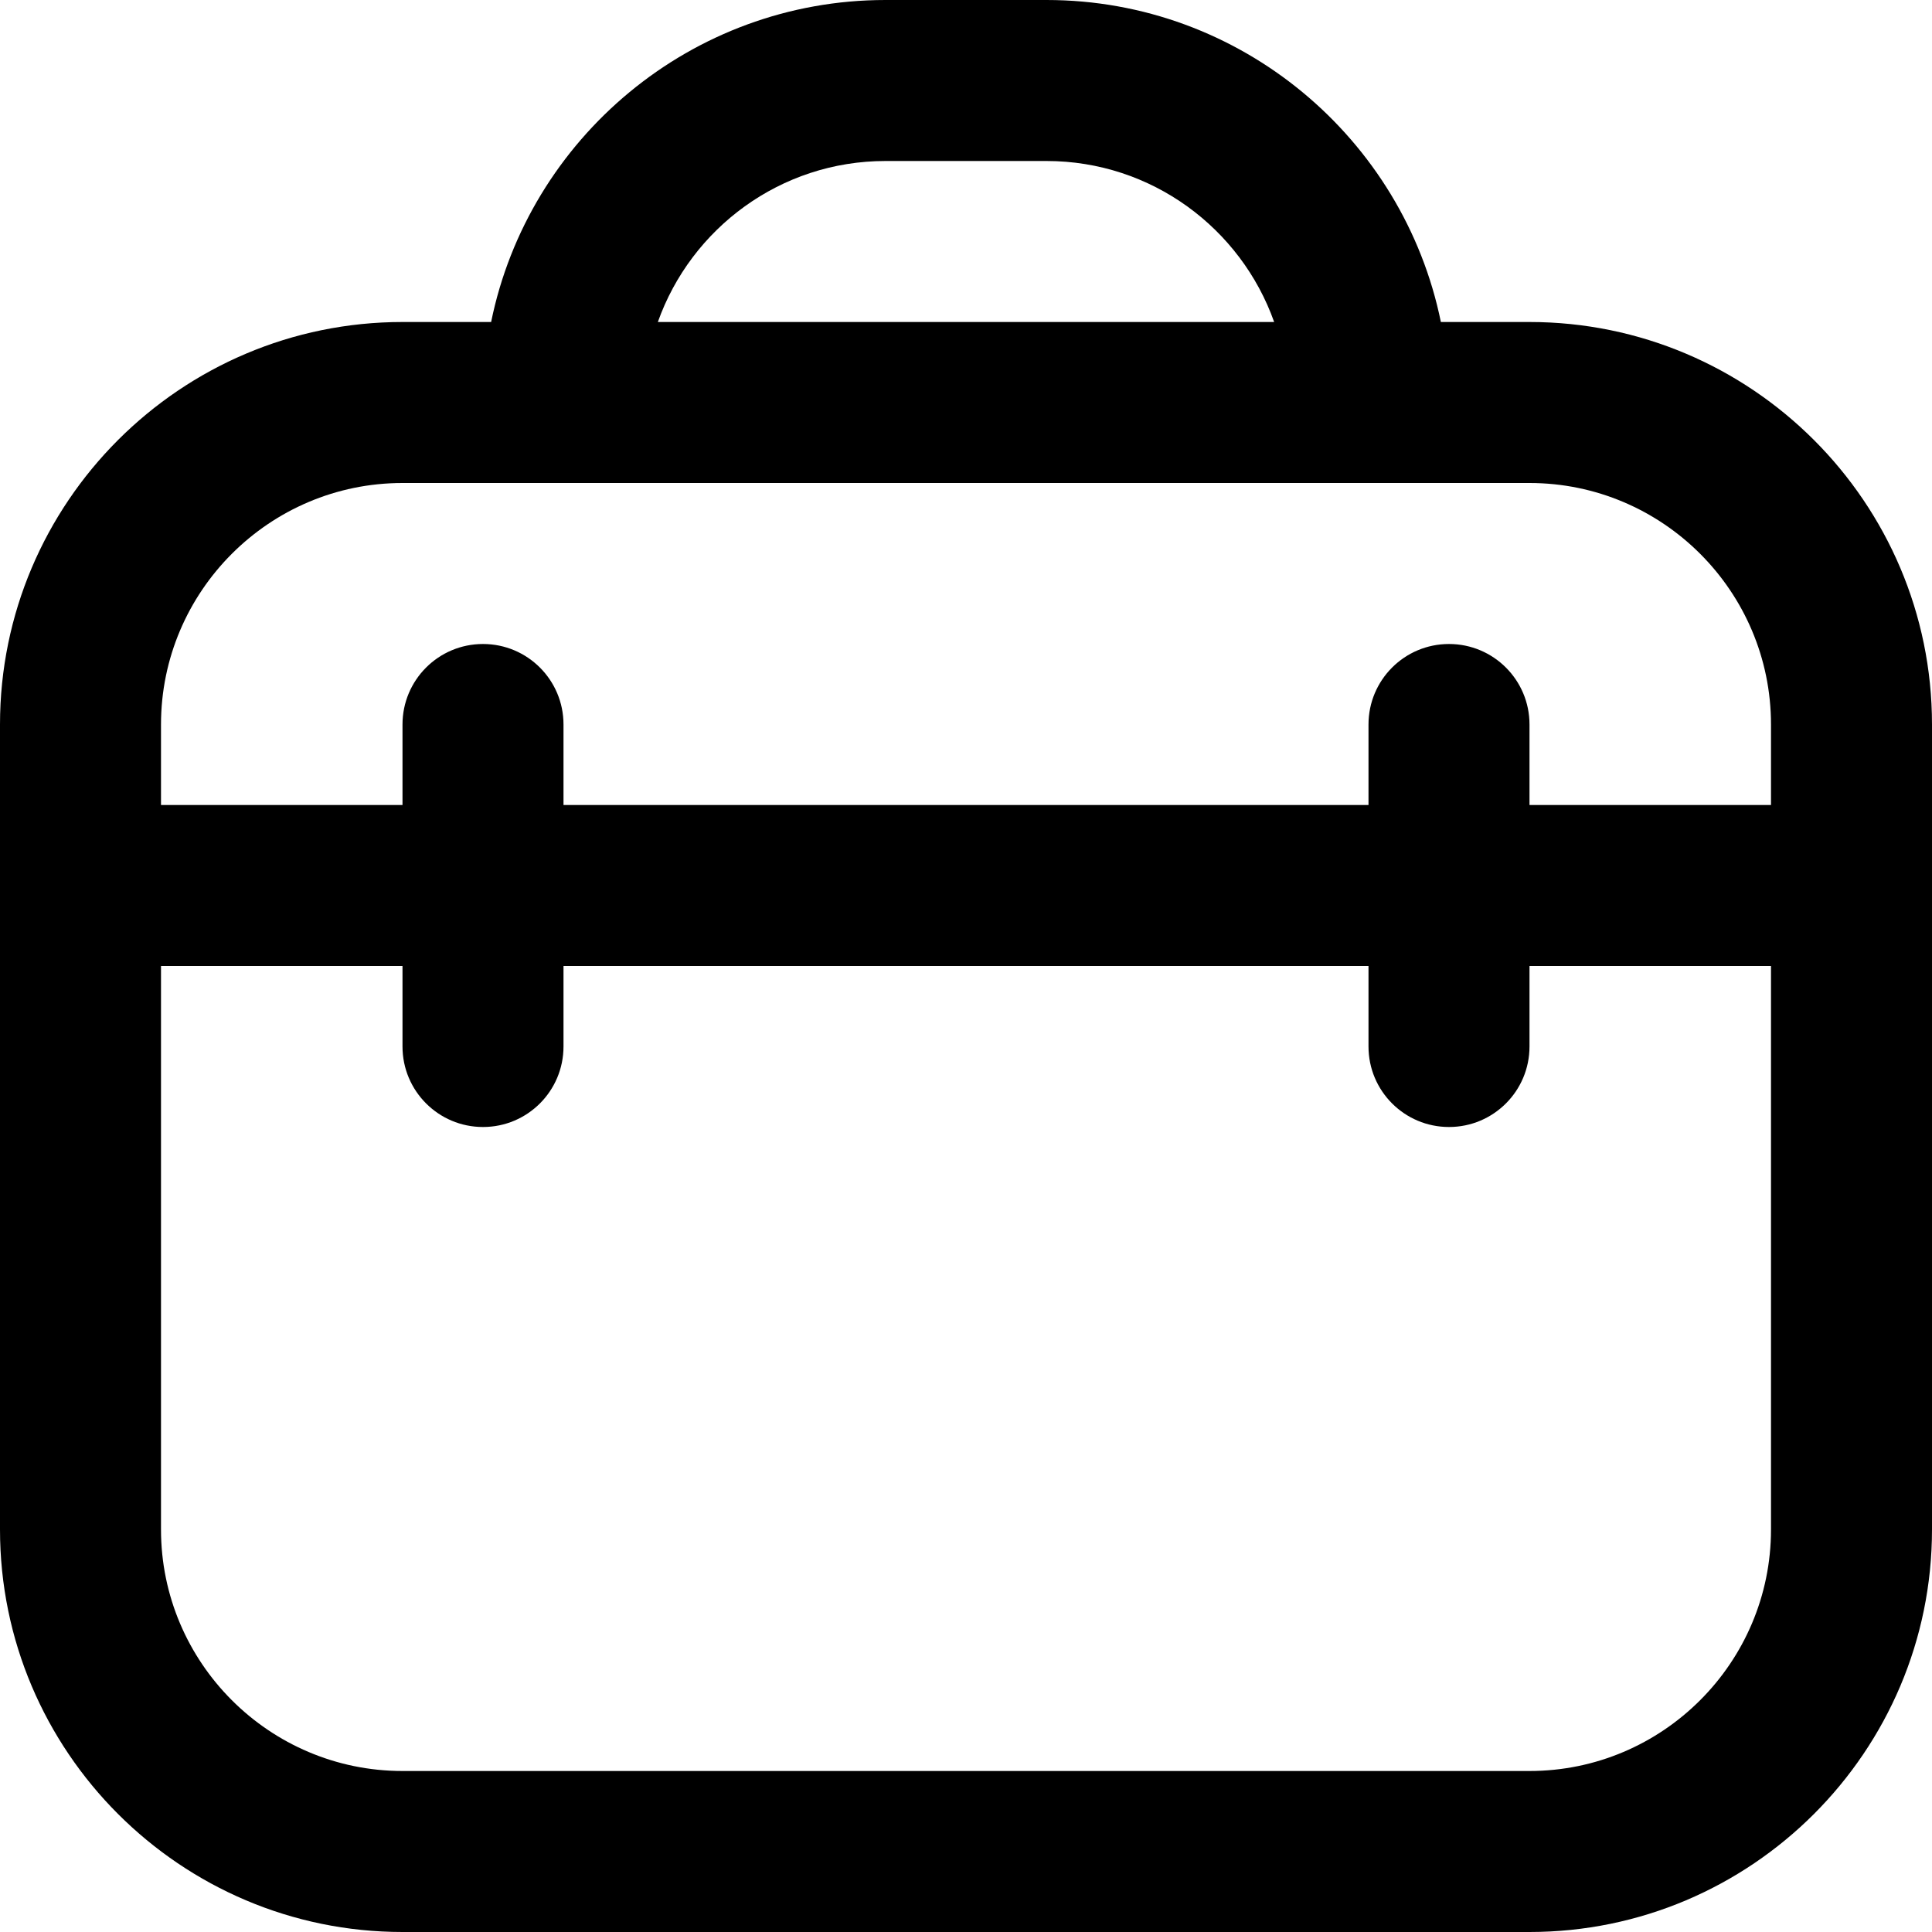
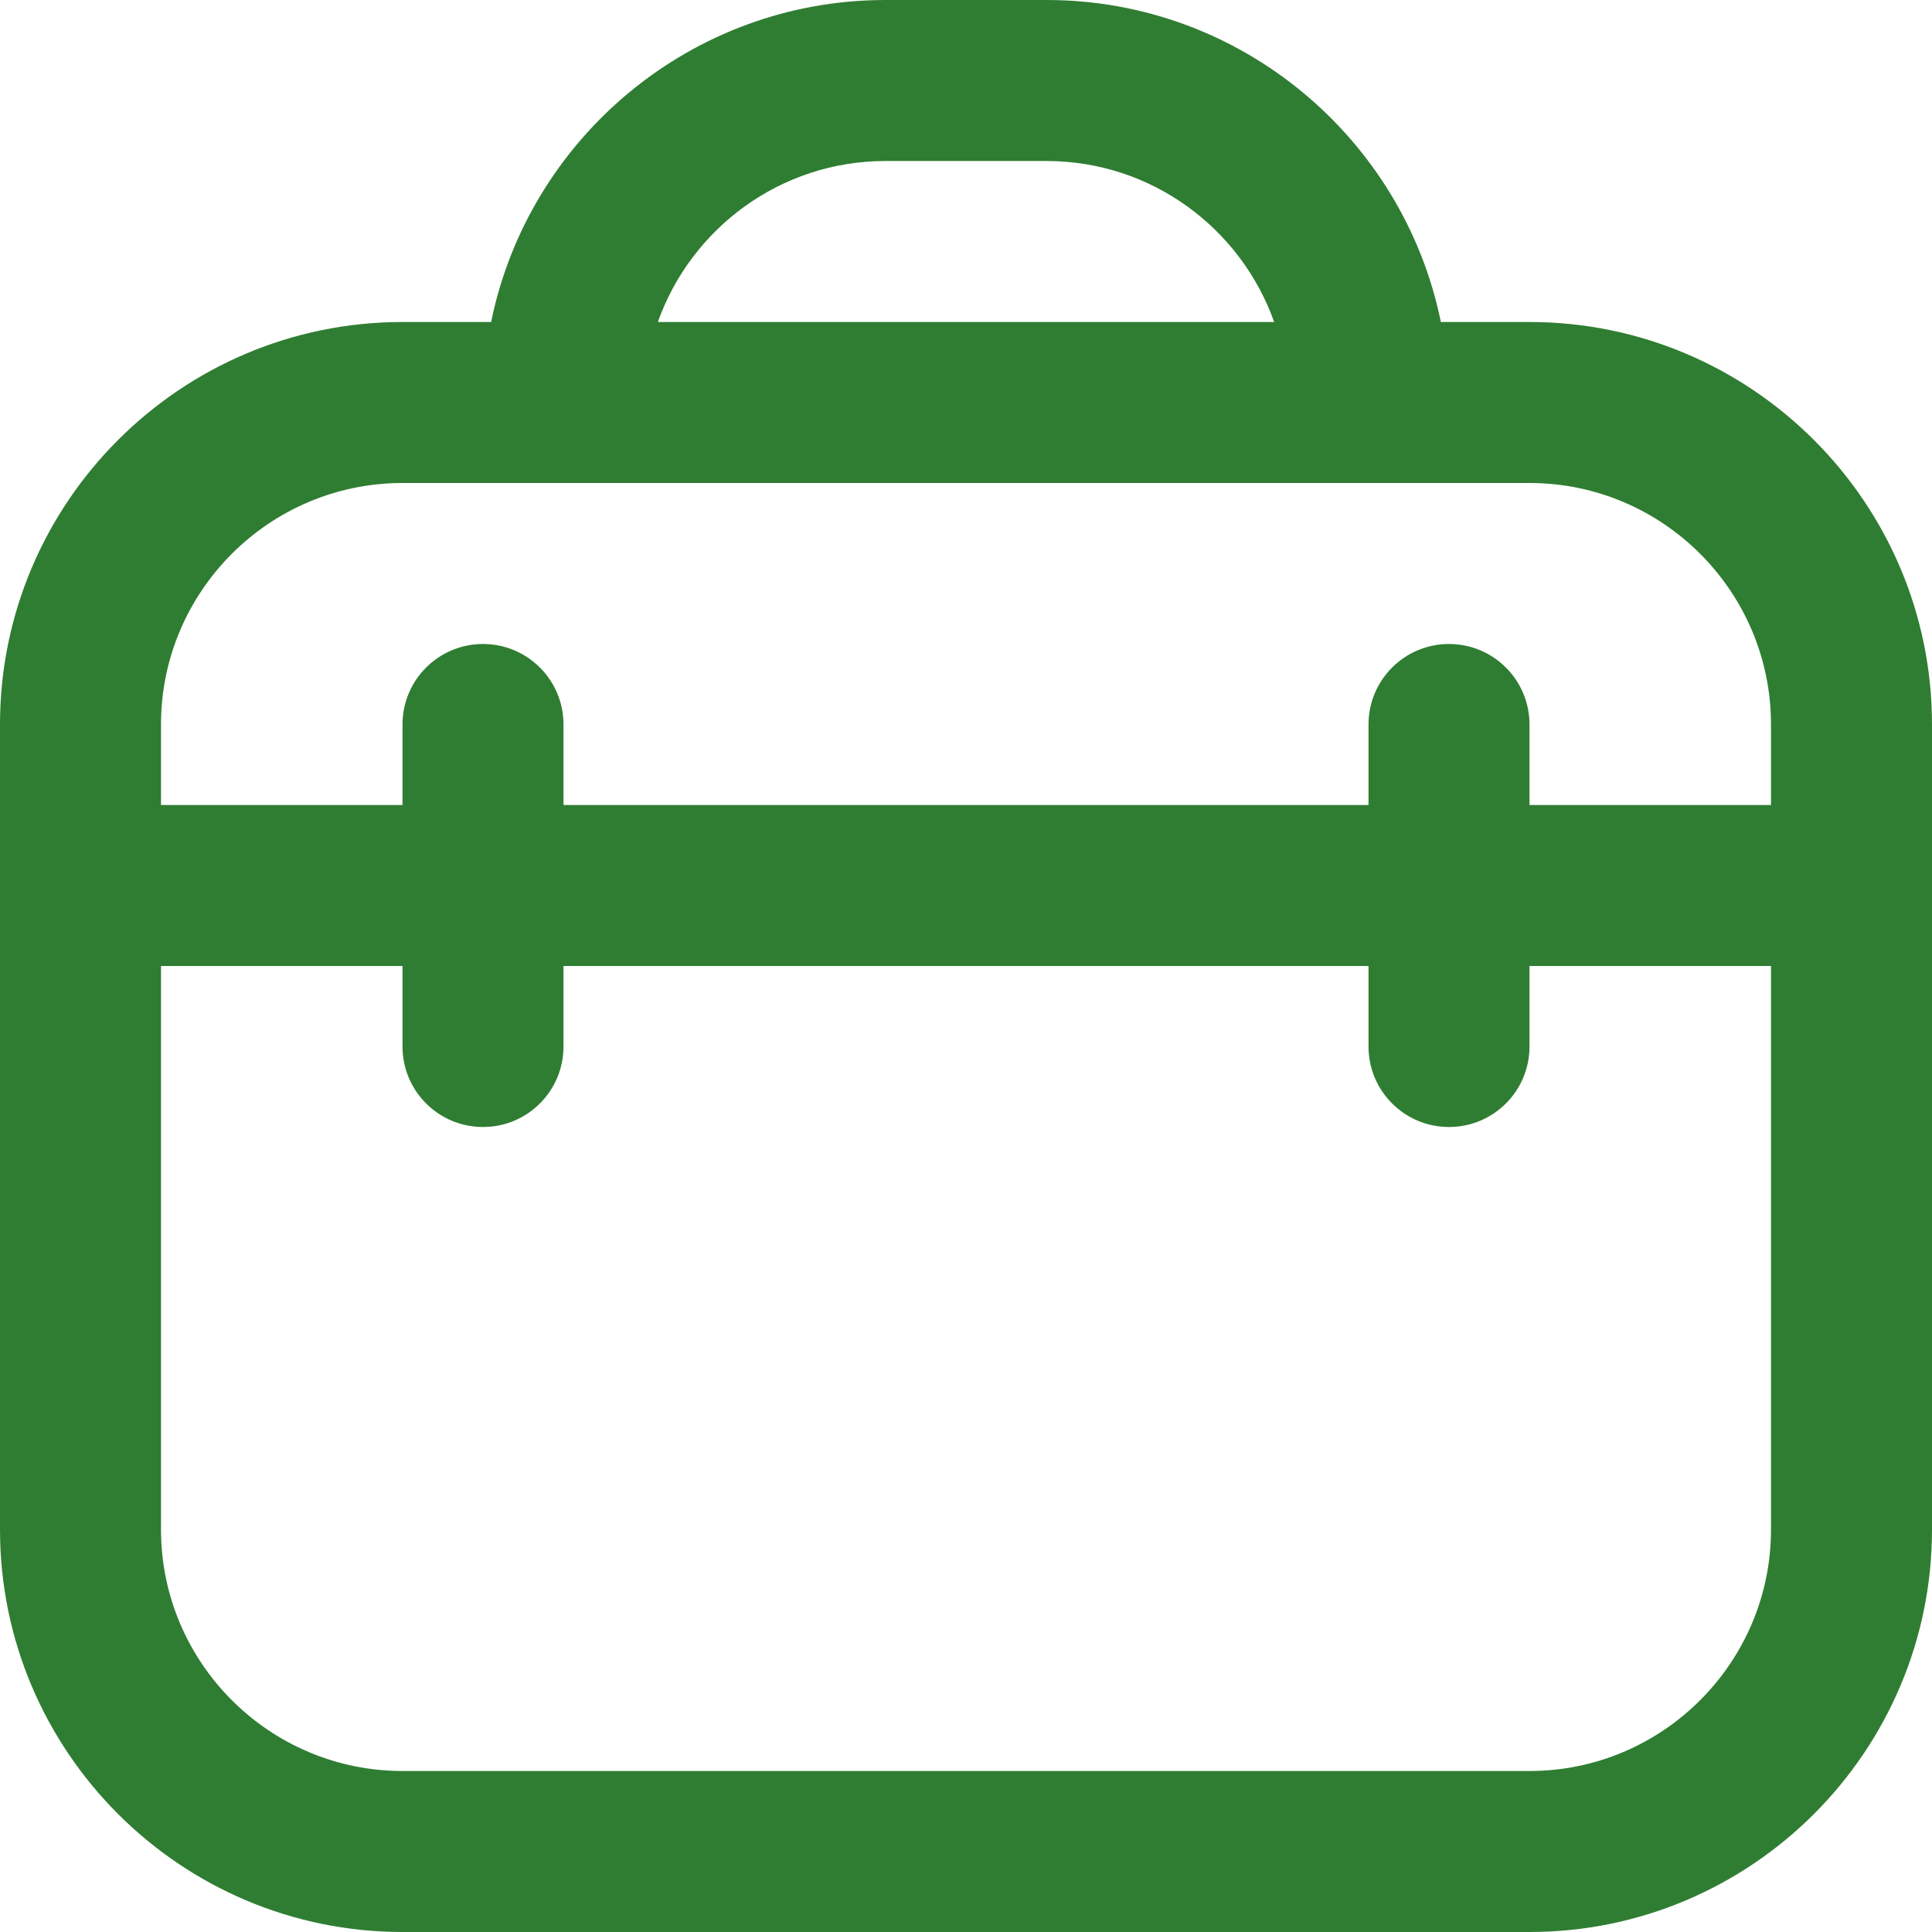
<svg xmlns="http://www.w3.org/2000/svg" id="Layer_1" data-name="Layer 1" viewBox="0 0 24 24" width="512" height="512">
-   <path d="M19,4h-1.101c-.465-2.279-2.485-4-4.899-4h-2c-2.414,0-4.435,1.721-4.899,4h-1.101C2.243,4,0,6.243,0,9v10c0,2.757,2.243,5,5,5h14c2.757,0,5-2.243,5-5V9c0-2.757-2.243-5-5-5ZM11,2h2c1.304,0,2.415,.836,2.828,2h-7.656c.413-1.164,1.524-2,2.828-2ZM5,6h14c1.654,0,3,1.346,3,3v1h-3v-1c0-.552-.447-1-1-1s-1,.448-1,1v1H7v-1c0-.552-.447-1-1-1s-1,.448-1,1v1H2v-1c0-1.654,1.346-3,3-3Zm14,16H5c-1.654,0-3-1.346-3-3v-7h3v1c0,.552,.447,1,1,1s1-.448,1-1v-1h10v1c0,.552,.447,1,1,1s1-.448,1-1v-1h3v7c0,1.654-1.346,3-3,3Z" />
+   <path d="M19,4h-1.101c-.465-2.279-2.485-4-4.899-4h-2c-2.414,0-4.435,1.721-4.899,4h-1.101C2.243,4,0,6.243,0,9v10c0,2.757,2.243,5,5,5h14c2.757,0,5-2.243,5-5V9c0-2.757-2.243-5-5-5ZM11,2h2c1.304,0,2.415,.836,2.828,2h-7.656c.413-1.164,1.524-2,2.828-2ZM5,6h14c1.654,0,3,1.346,3,3v1h-3v-1c0-.552-.447-1-1-1s-1,.448-1,1v1H7v-1c0-.552-.447-1-1-1s-1,.448-1,1v1H2v-1c0-1.654,1.346-3,3-3Zm14,16H5c-1.654,0-3-1.346-3-3v-7h3v1c0,.552,.447,1,1,1s1-.448,1-1v-1h10v1c0,.552,.447,1,1,1s1-.448,1-1v-1h3v7c0,1.654-1.346,3-3,3Z" fill="#2f7d32" />
</svg>
